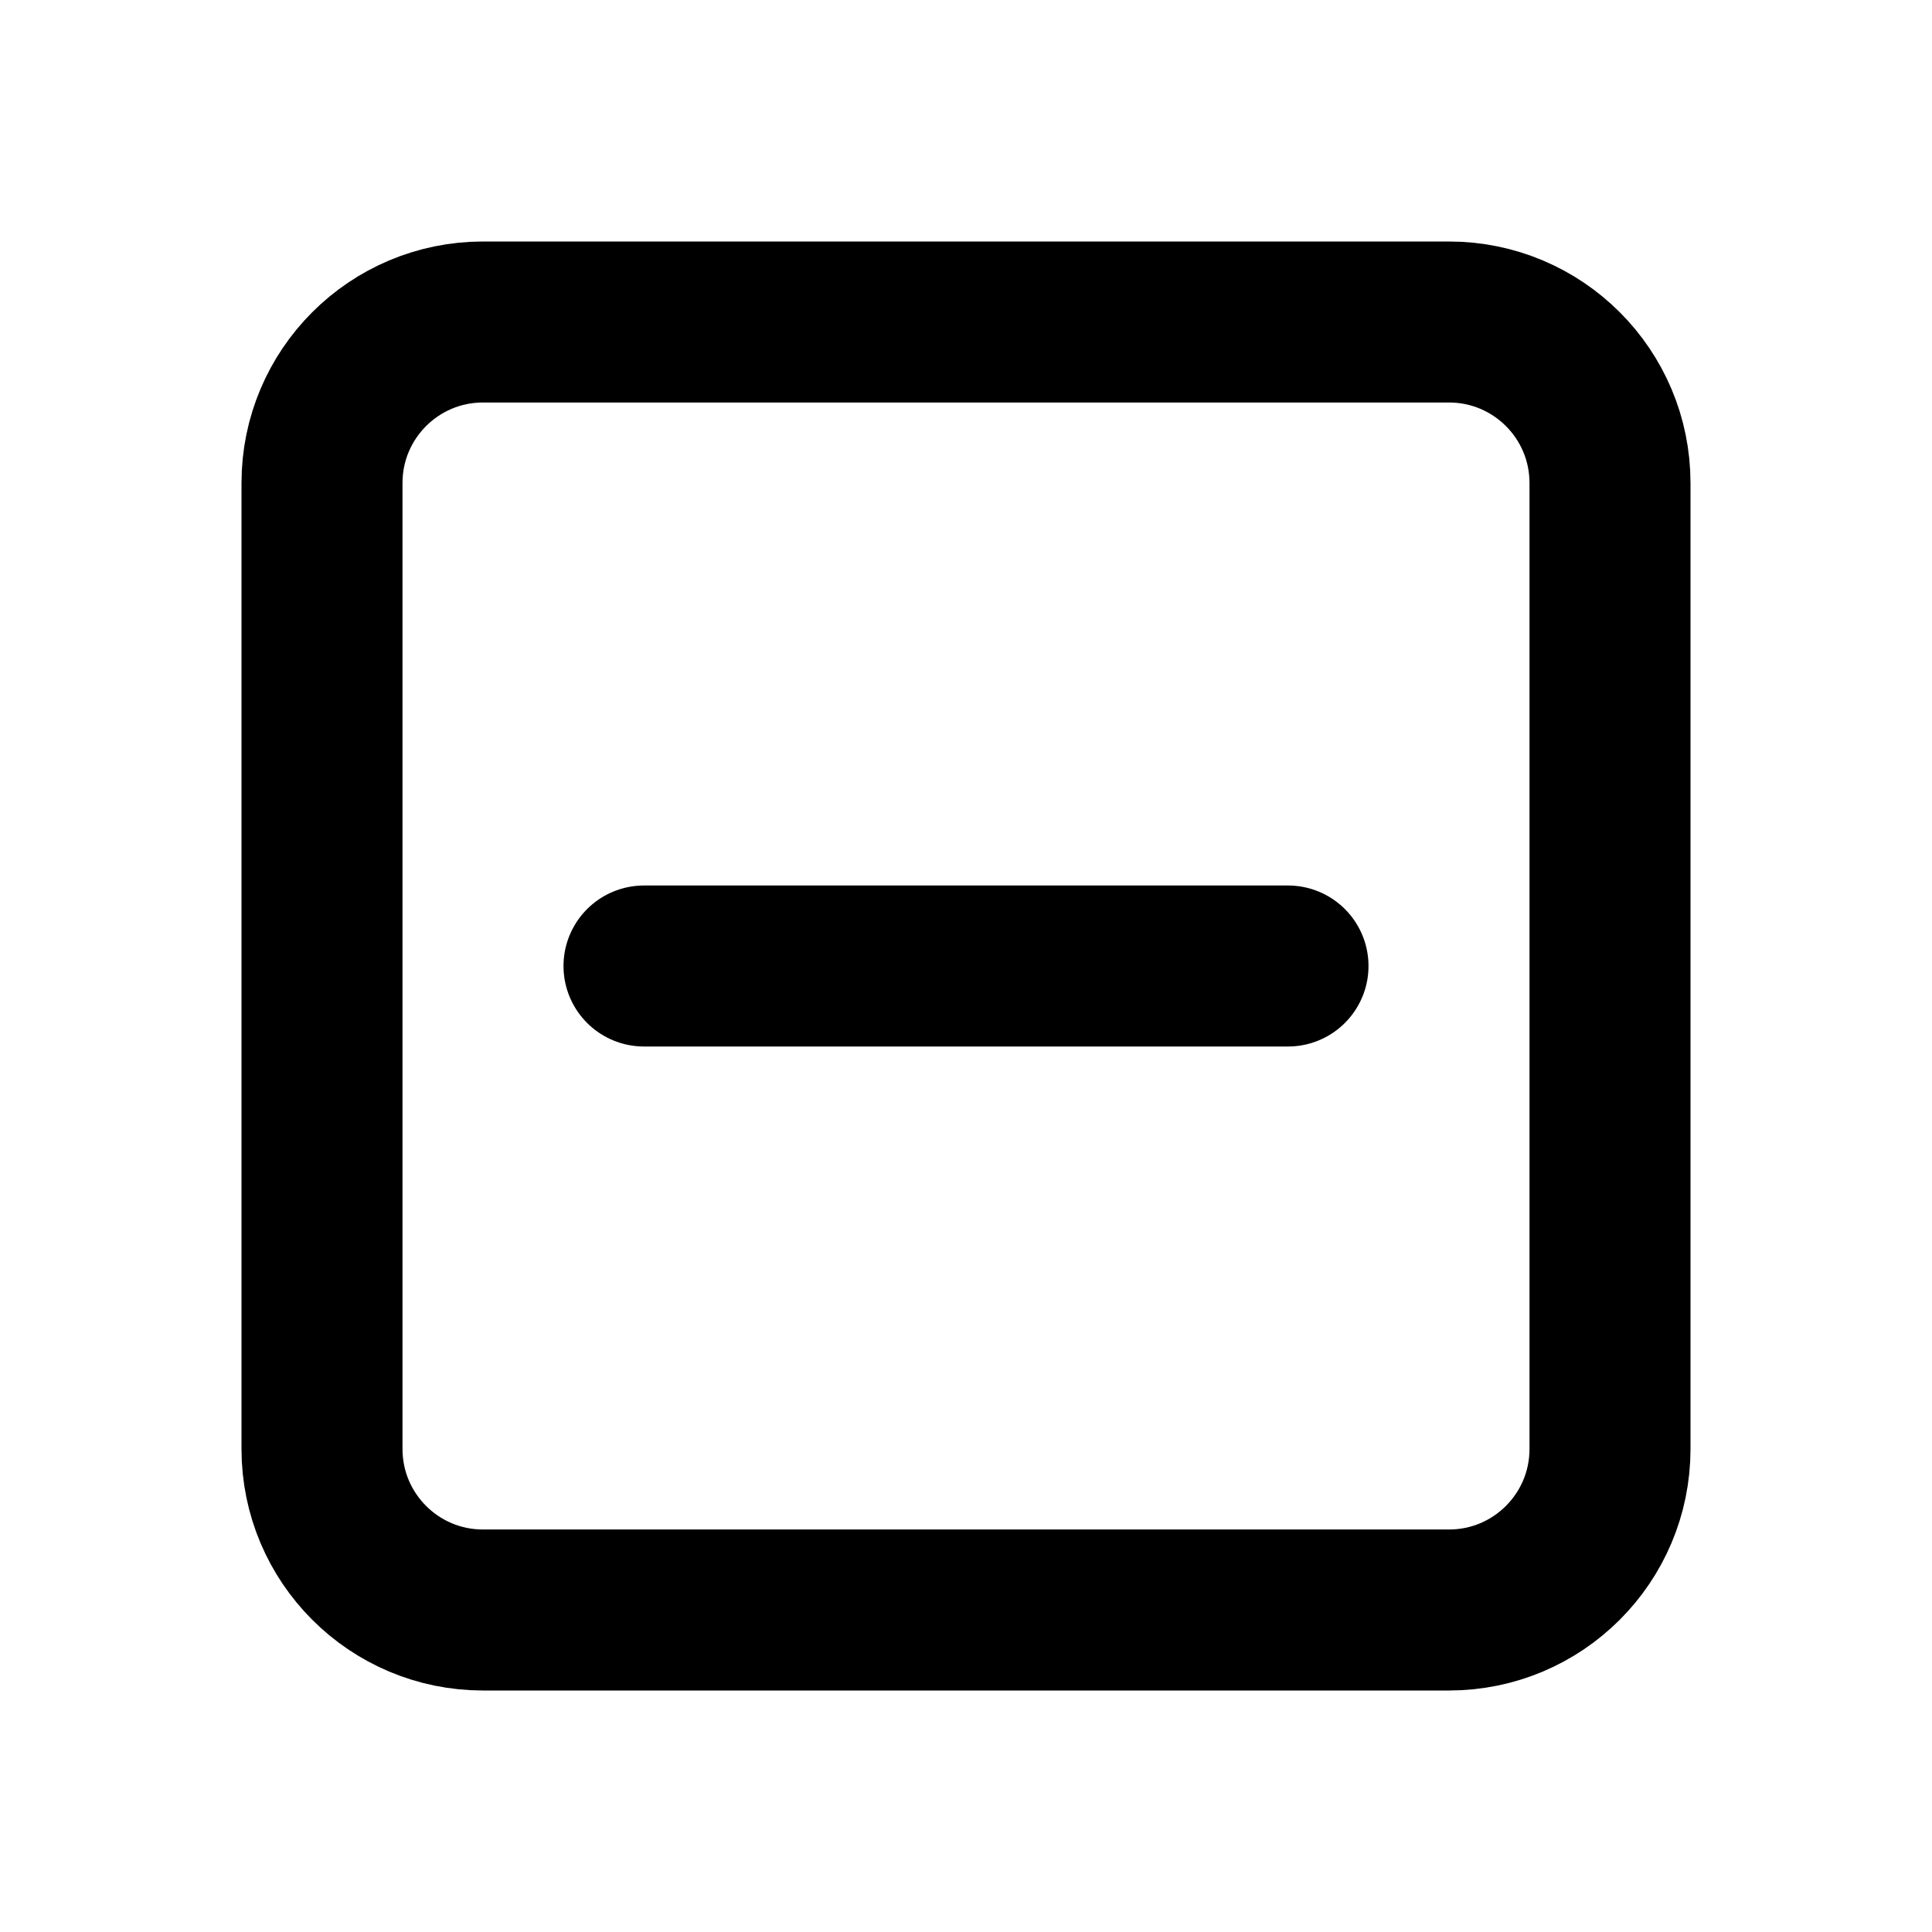
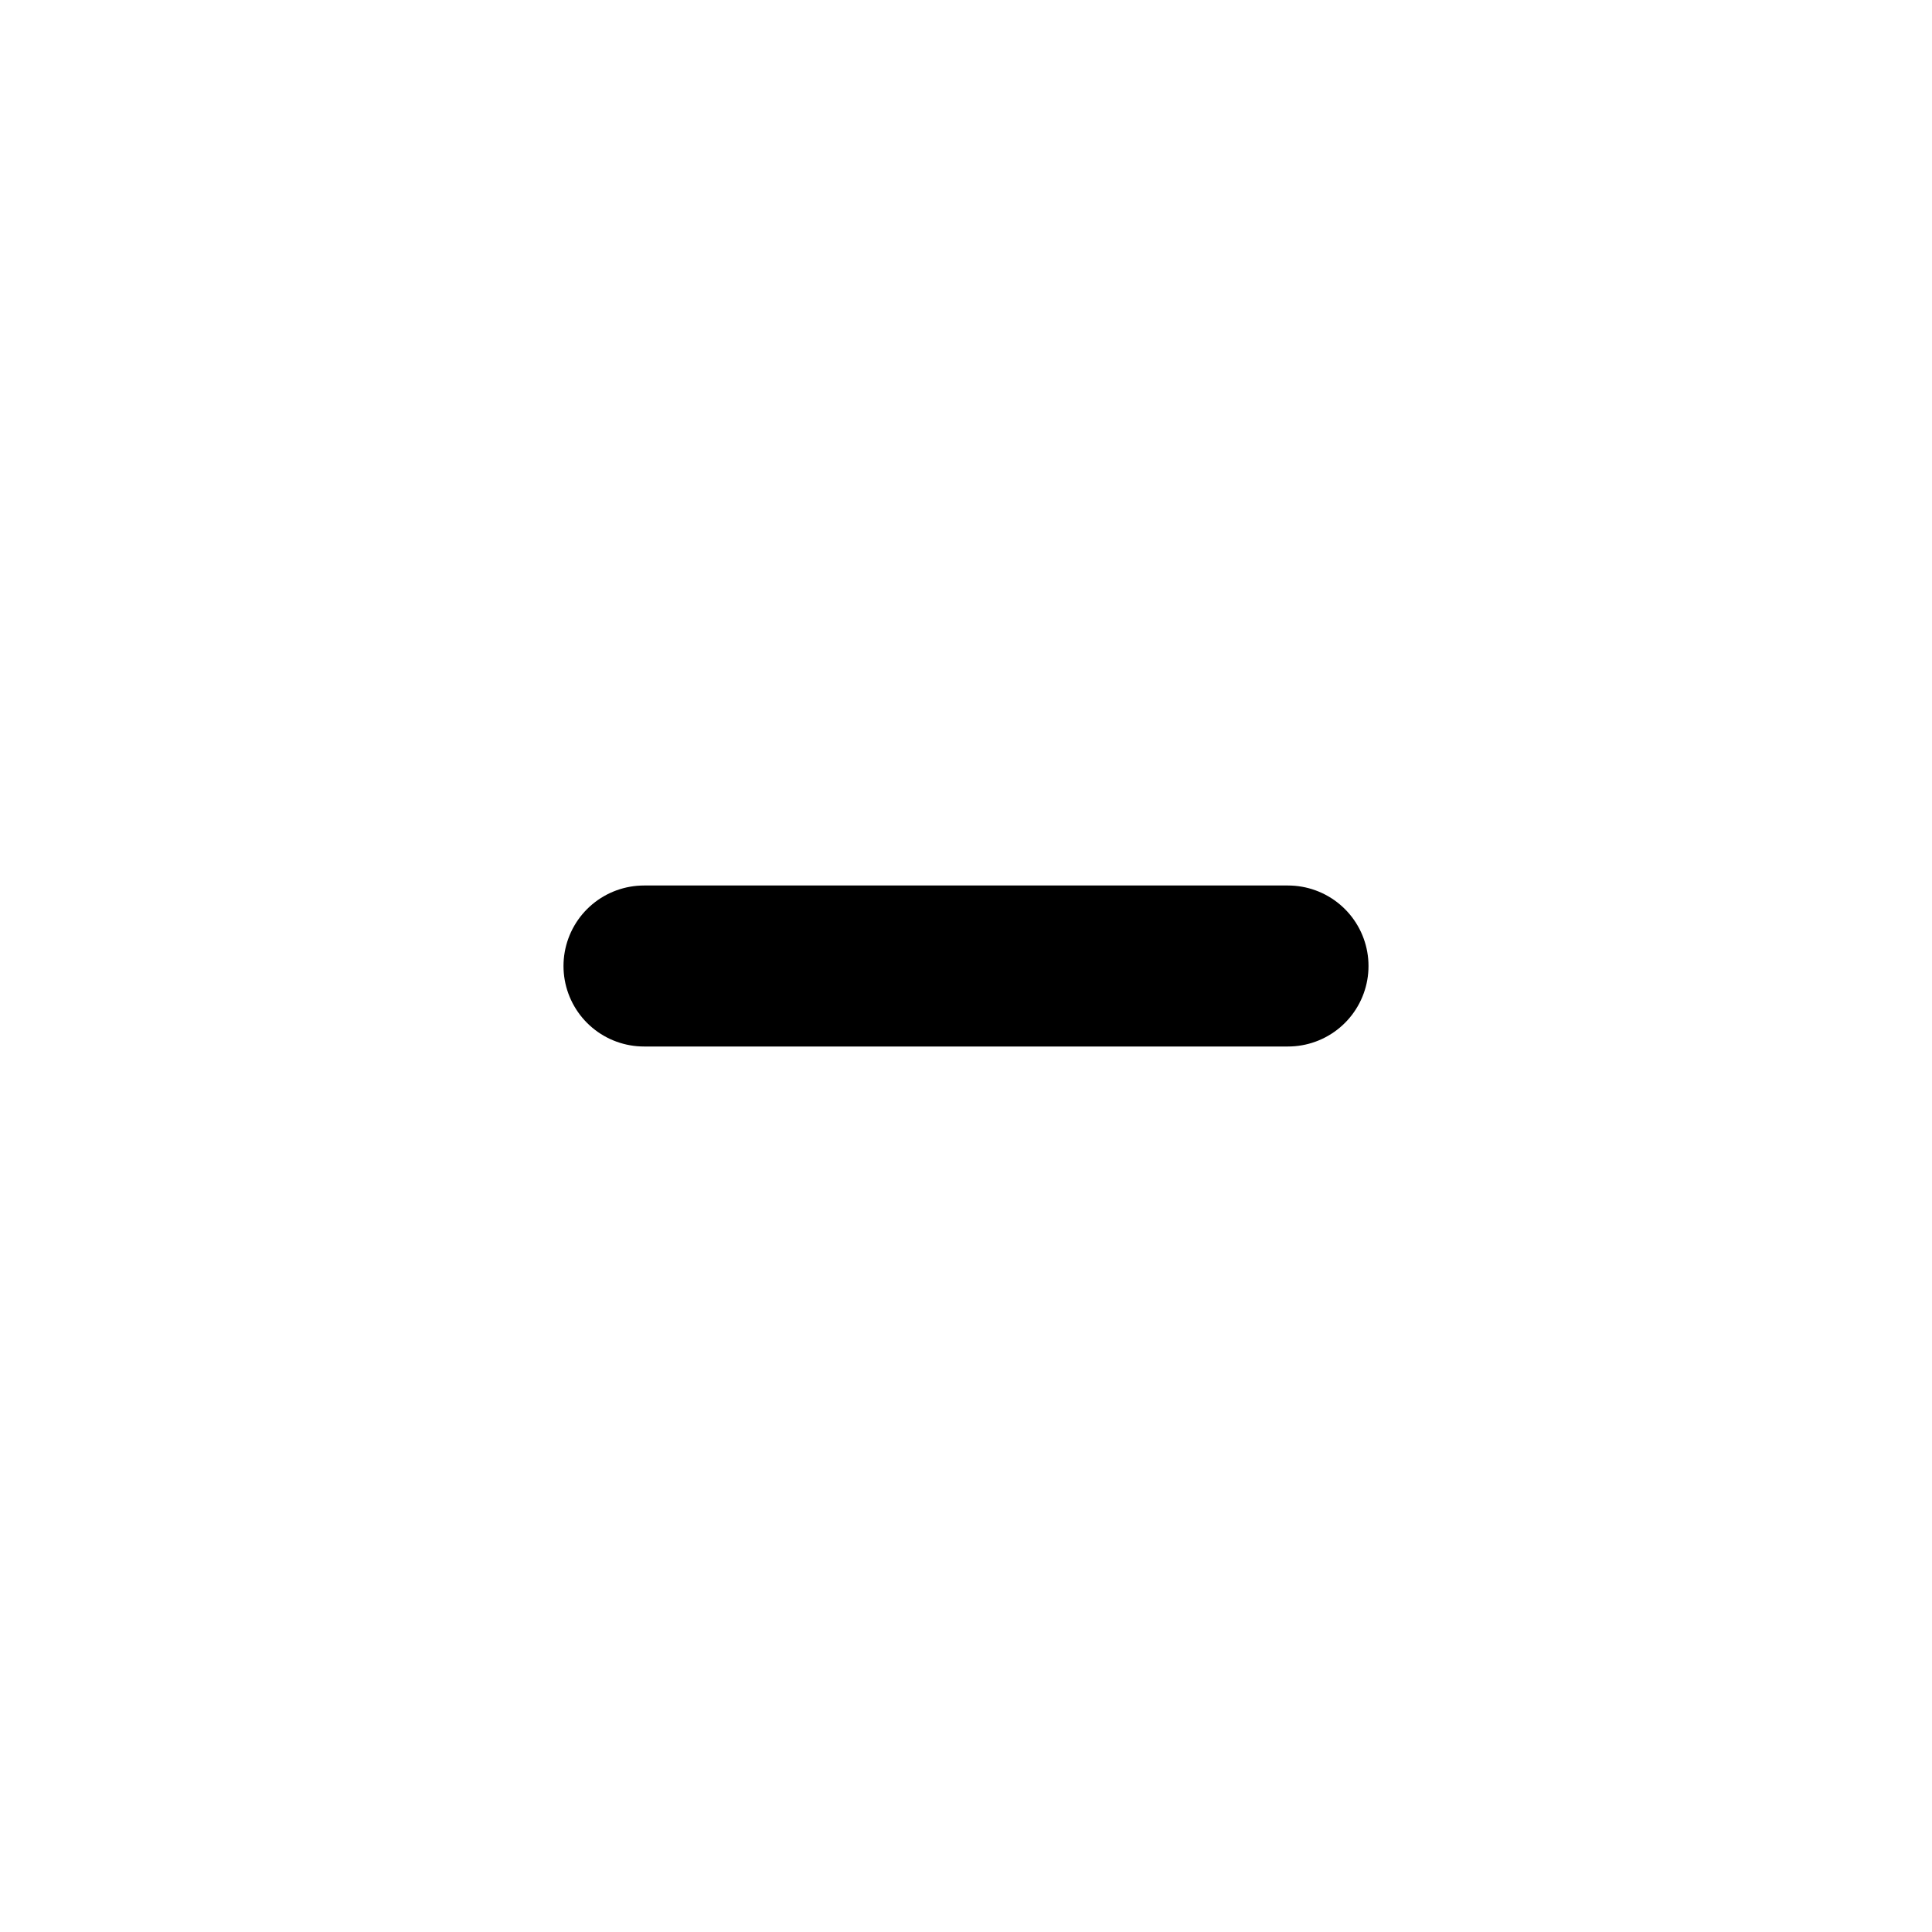
<svg xmlns="http://www.w3.org/2000/svg" viewBox="0 0 24 24" fill="none" stroke="currentColor" stroke-width="2" stroke-linecap="round" stroke-linejoin="round">
-   <rect x="4" y="4" width="16" height="16" rx="2" ry="2" />
  <line x1="8" y1="12" x2="16" y2="12" />
</svg>
